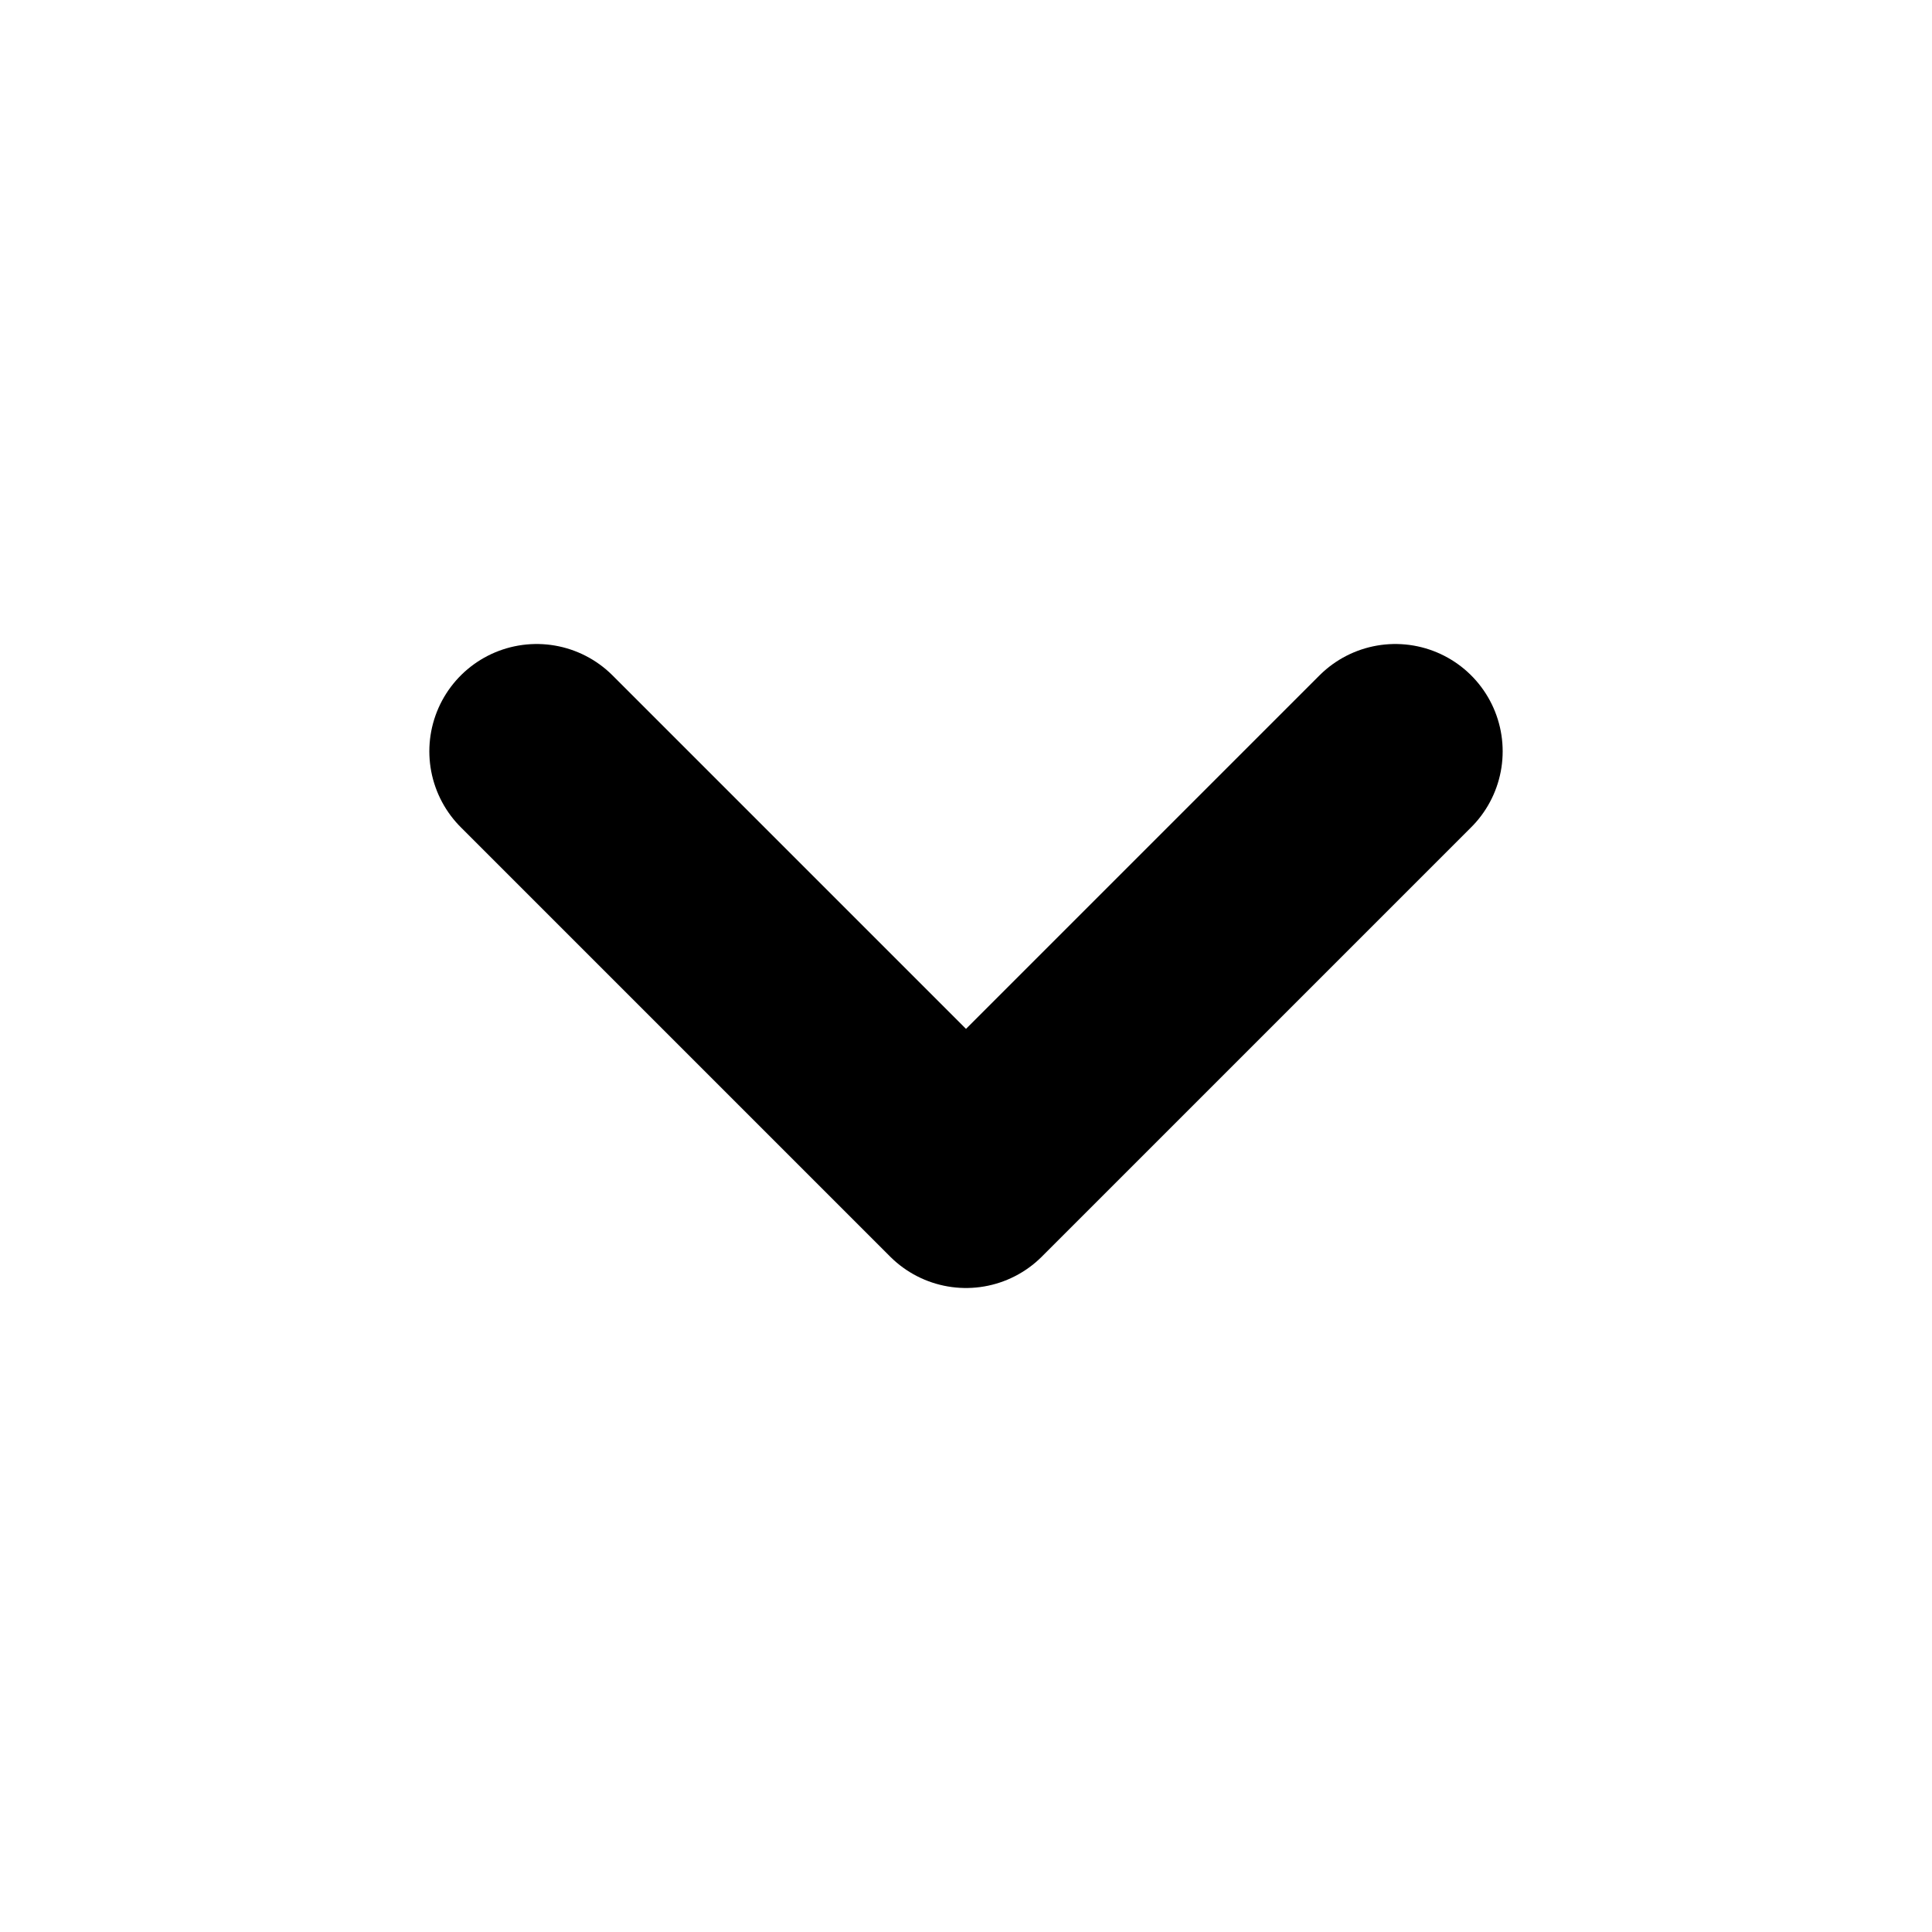
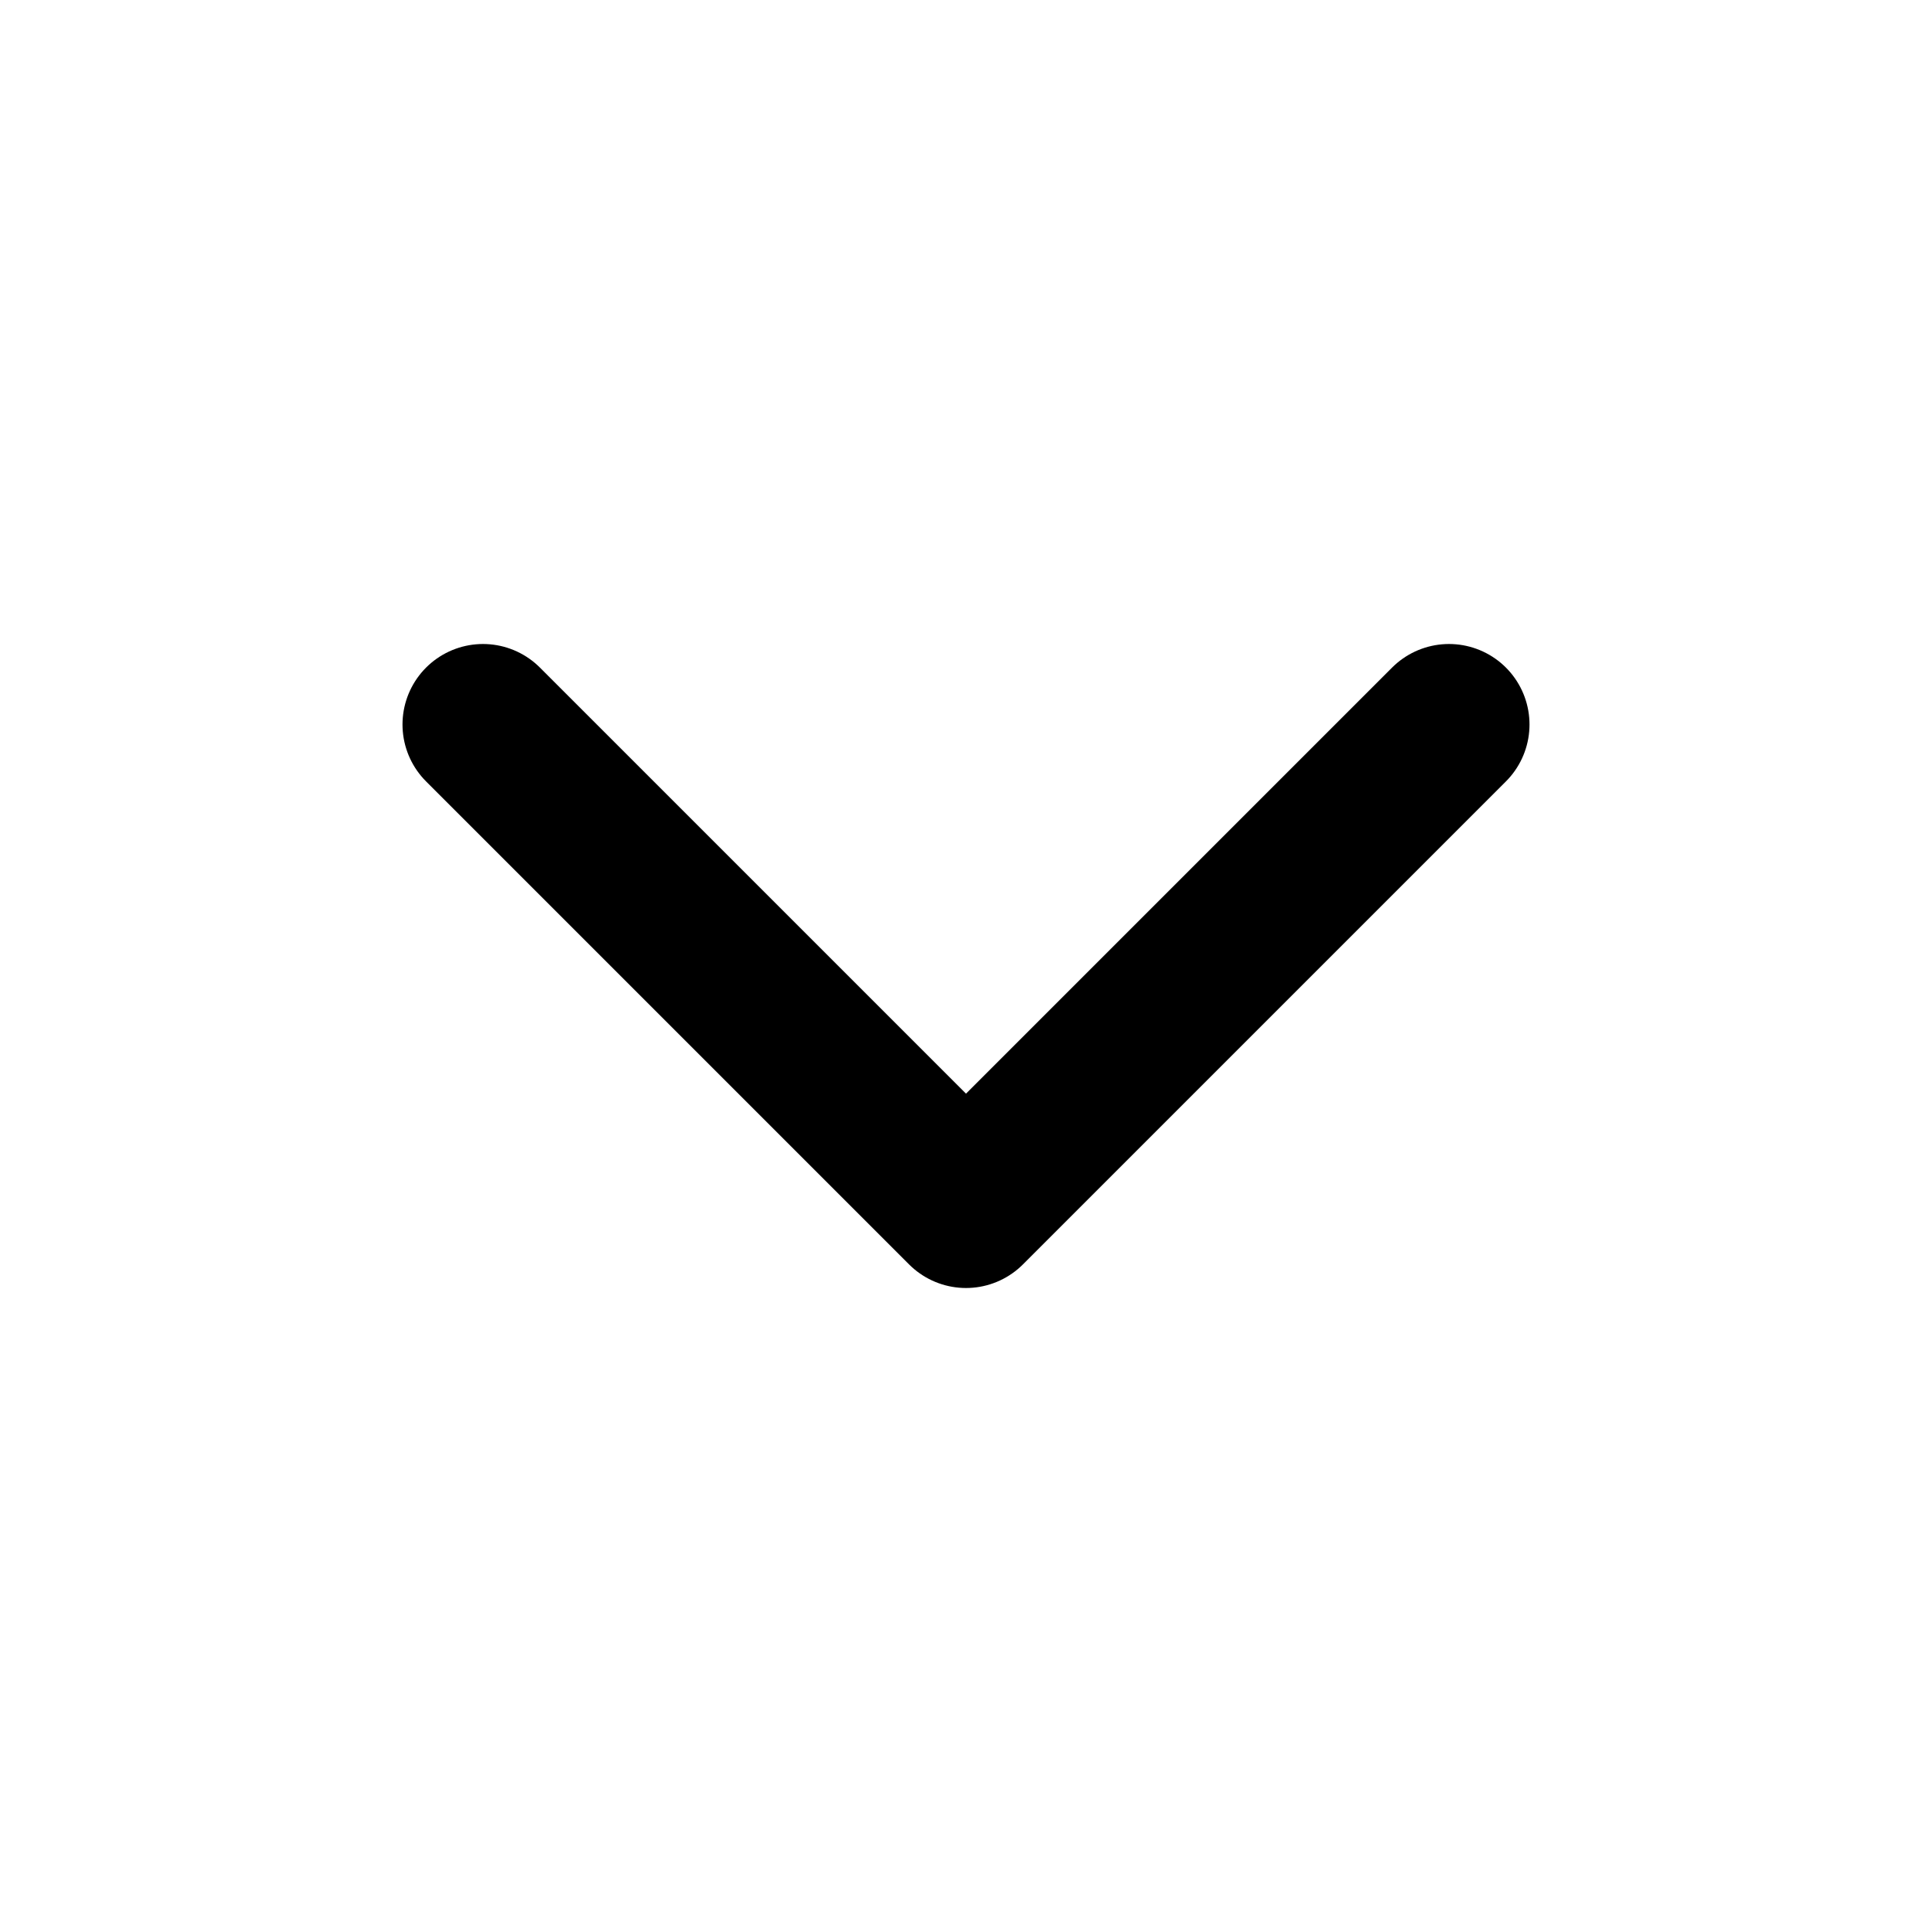
- <svg xmlns="http://www.w3.org/2000/svg" width="18" height="18" viewBox="0 0 18 18" fill="none">
-   <path d="M5 7L9 11L13 7" stroke="currentColor" stroke-width="2" stroke-linecap="round" stroke-linejoin="round" />
+ <svg xmlns="http://www.w3.org/2000/svg" width="20" height="20" viewBox="0 0 24 24" fill="none" stroke="currentColor" stroke-width="2" stroke-linecap="round" stroke-linejoin="round">
+   <polyline points="6 9 12 15 18 9" />
</svg>
